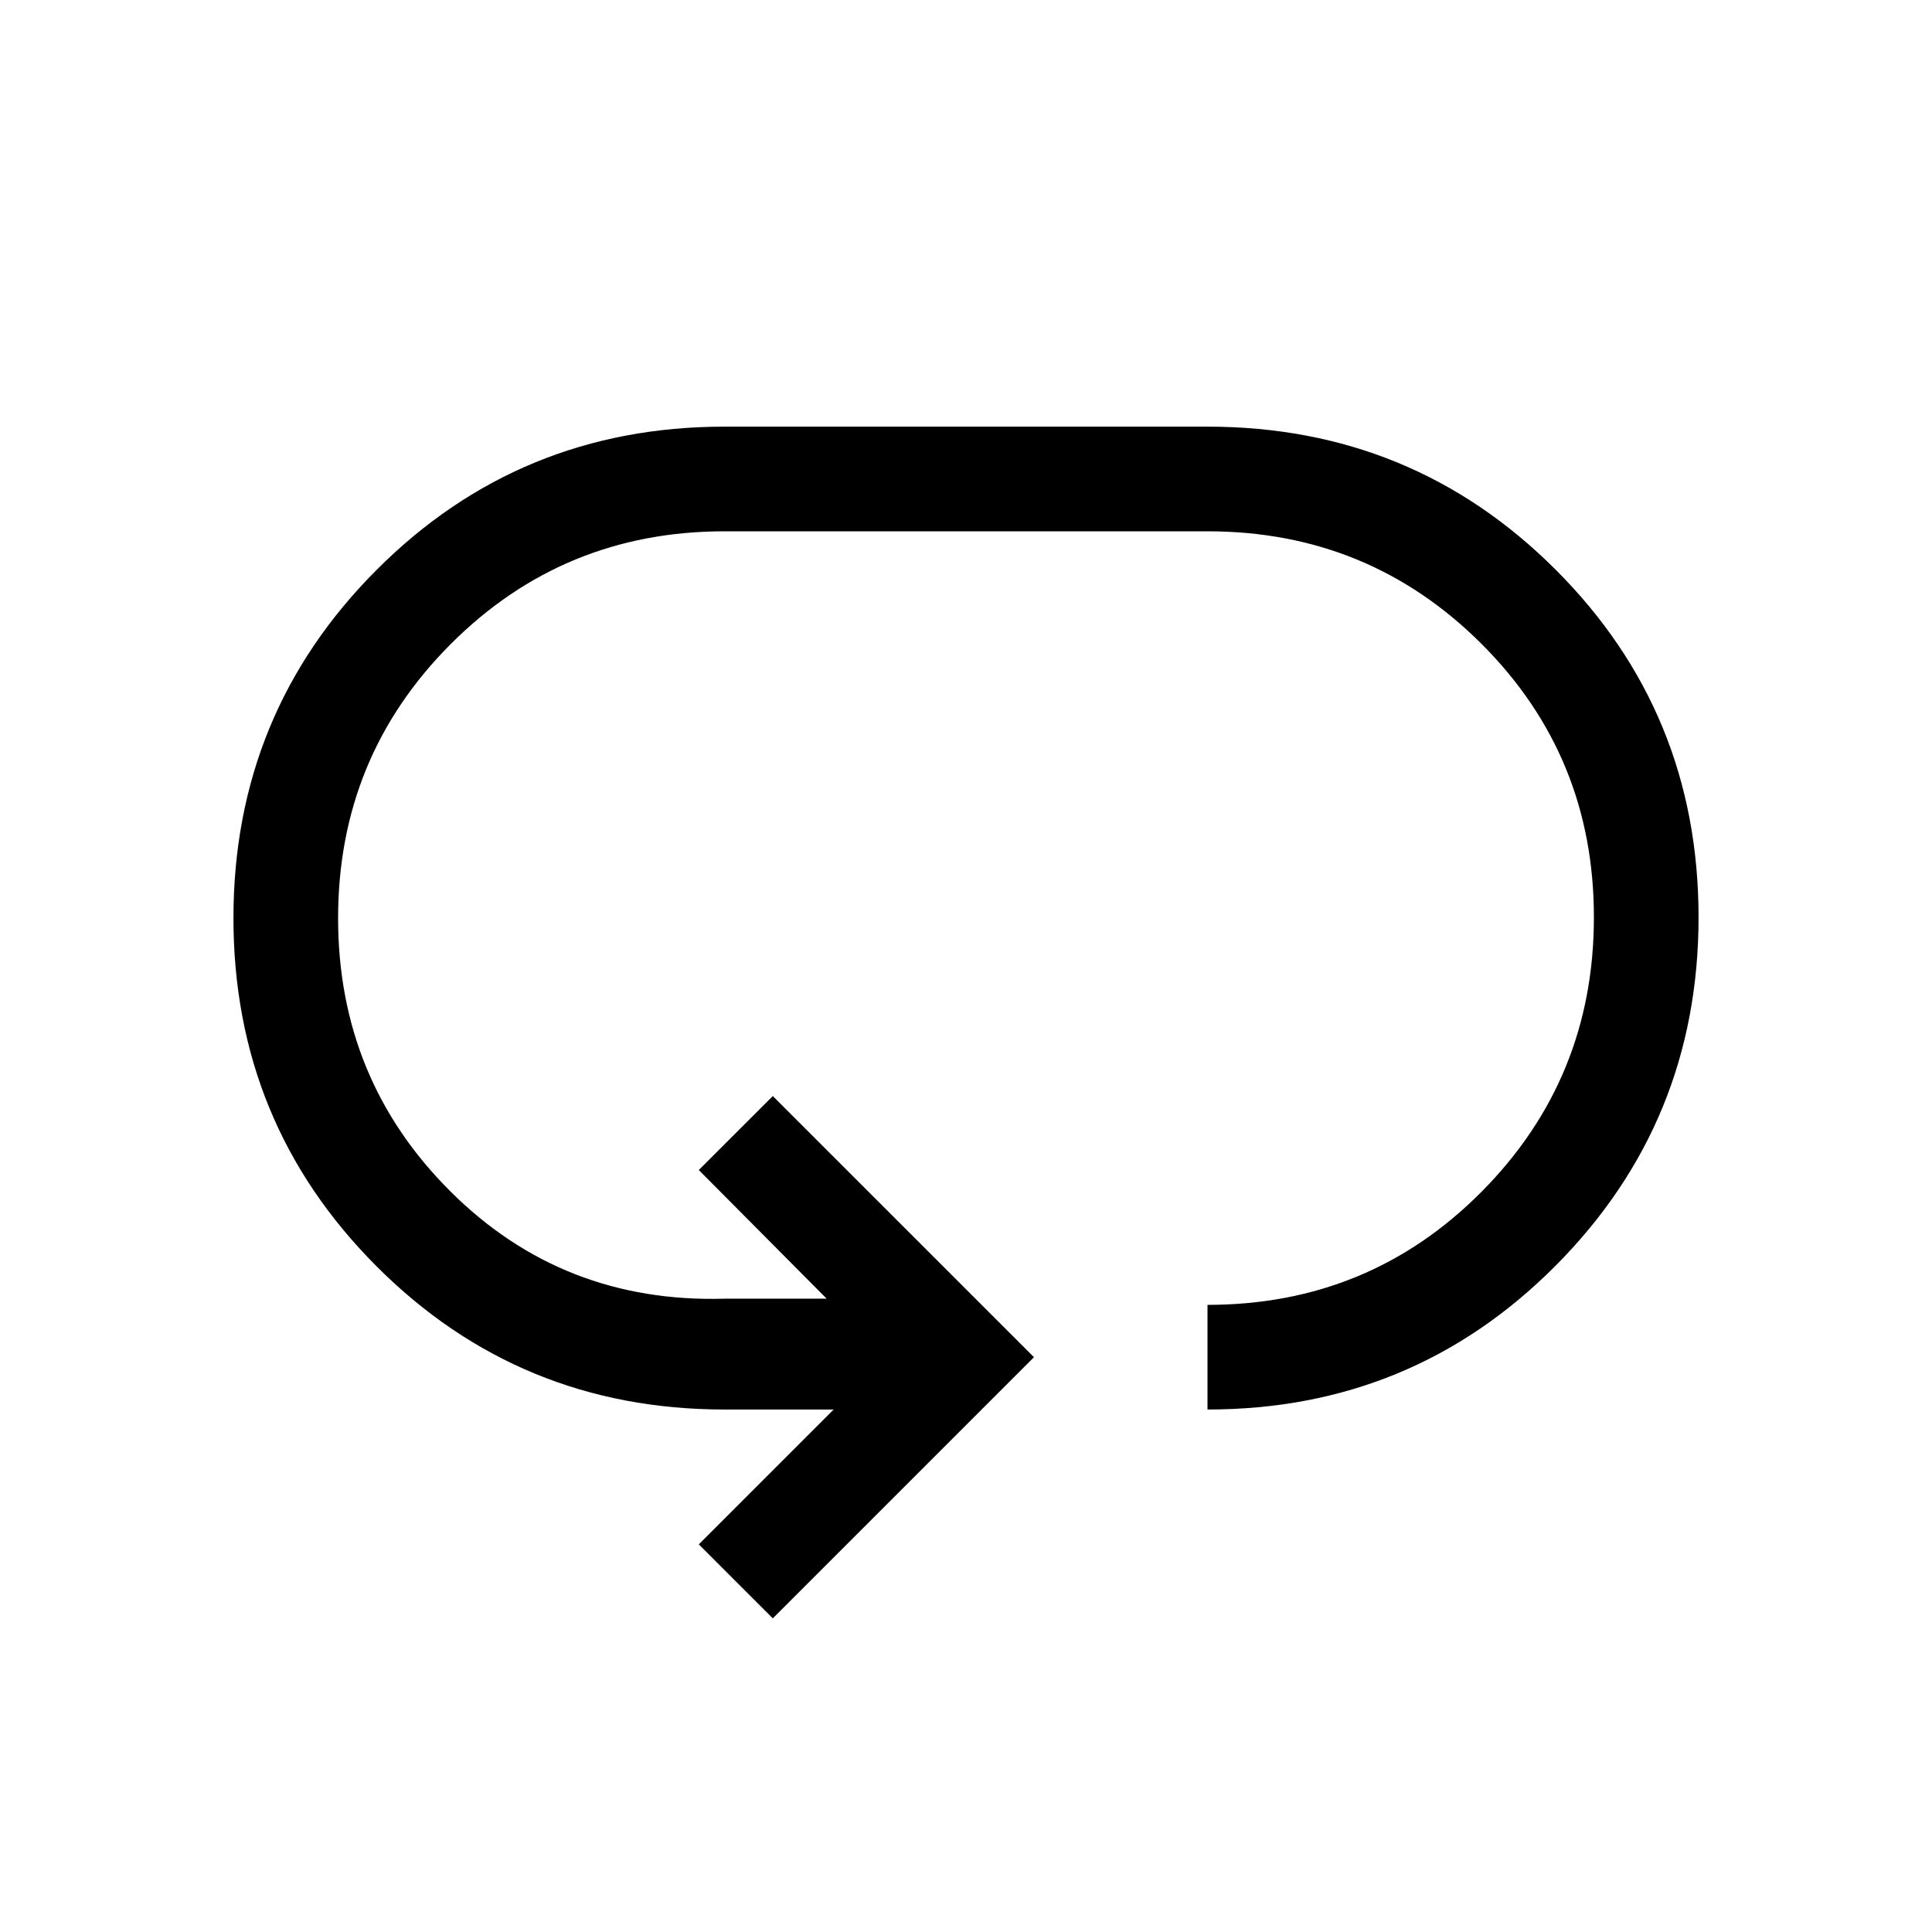
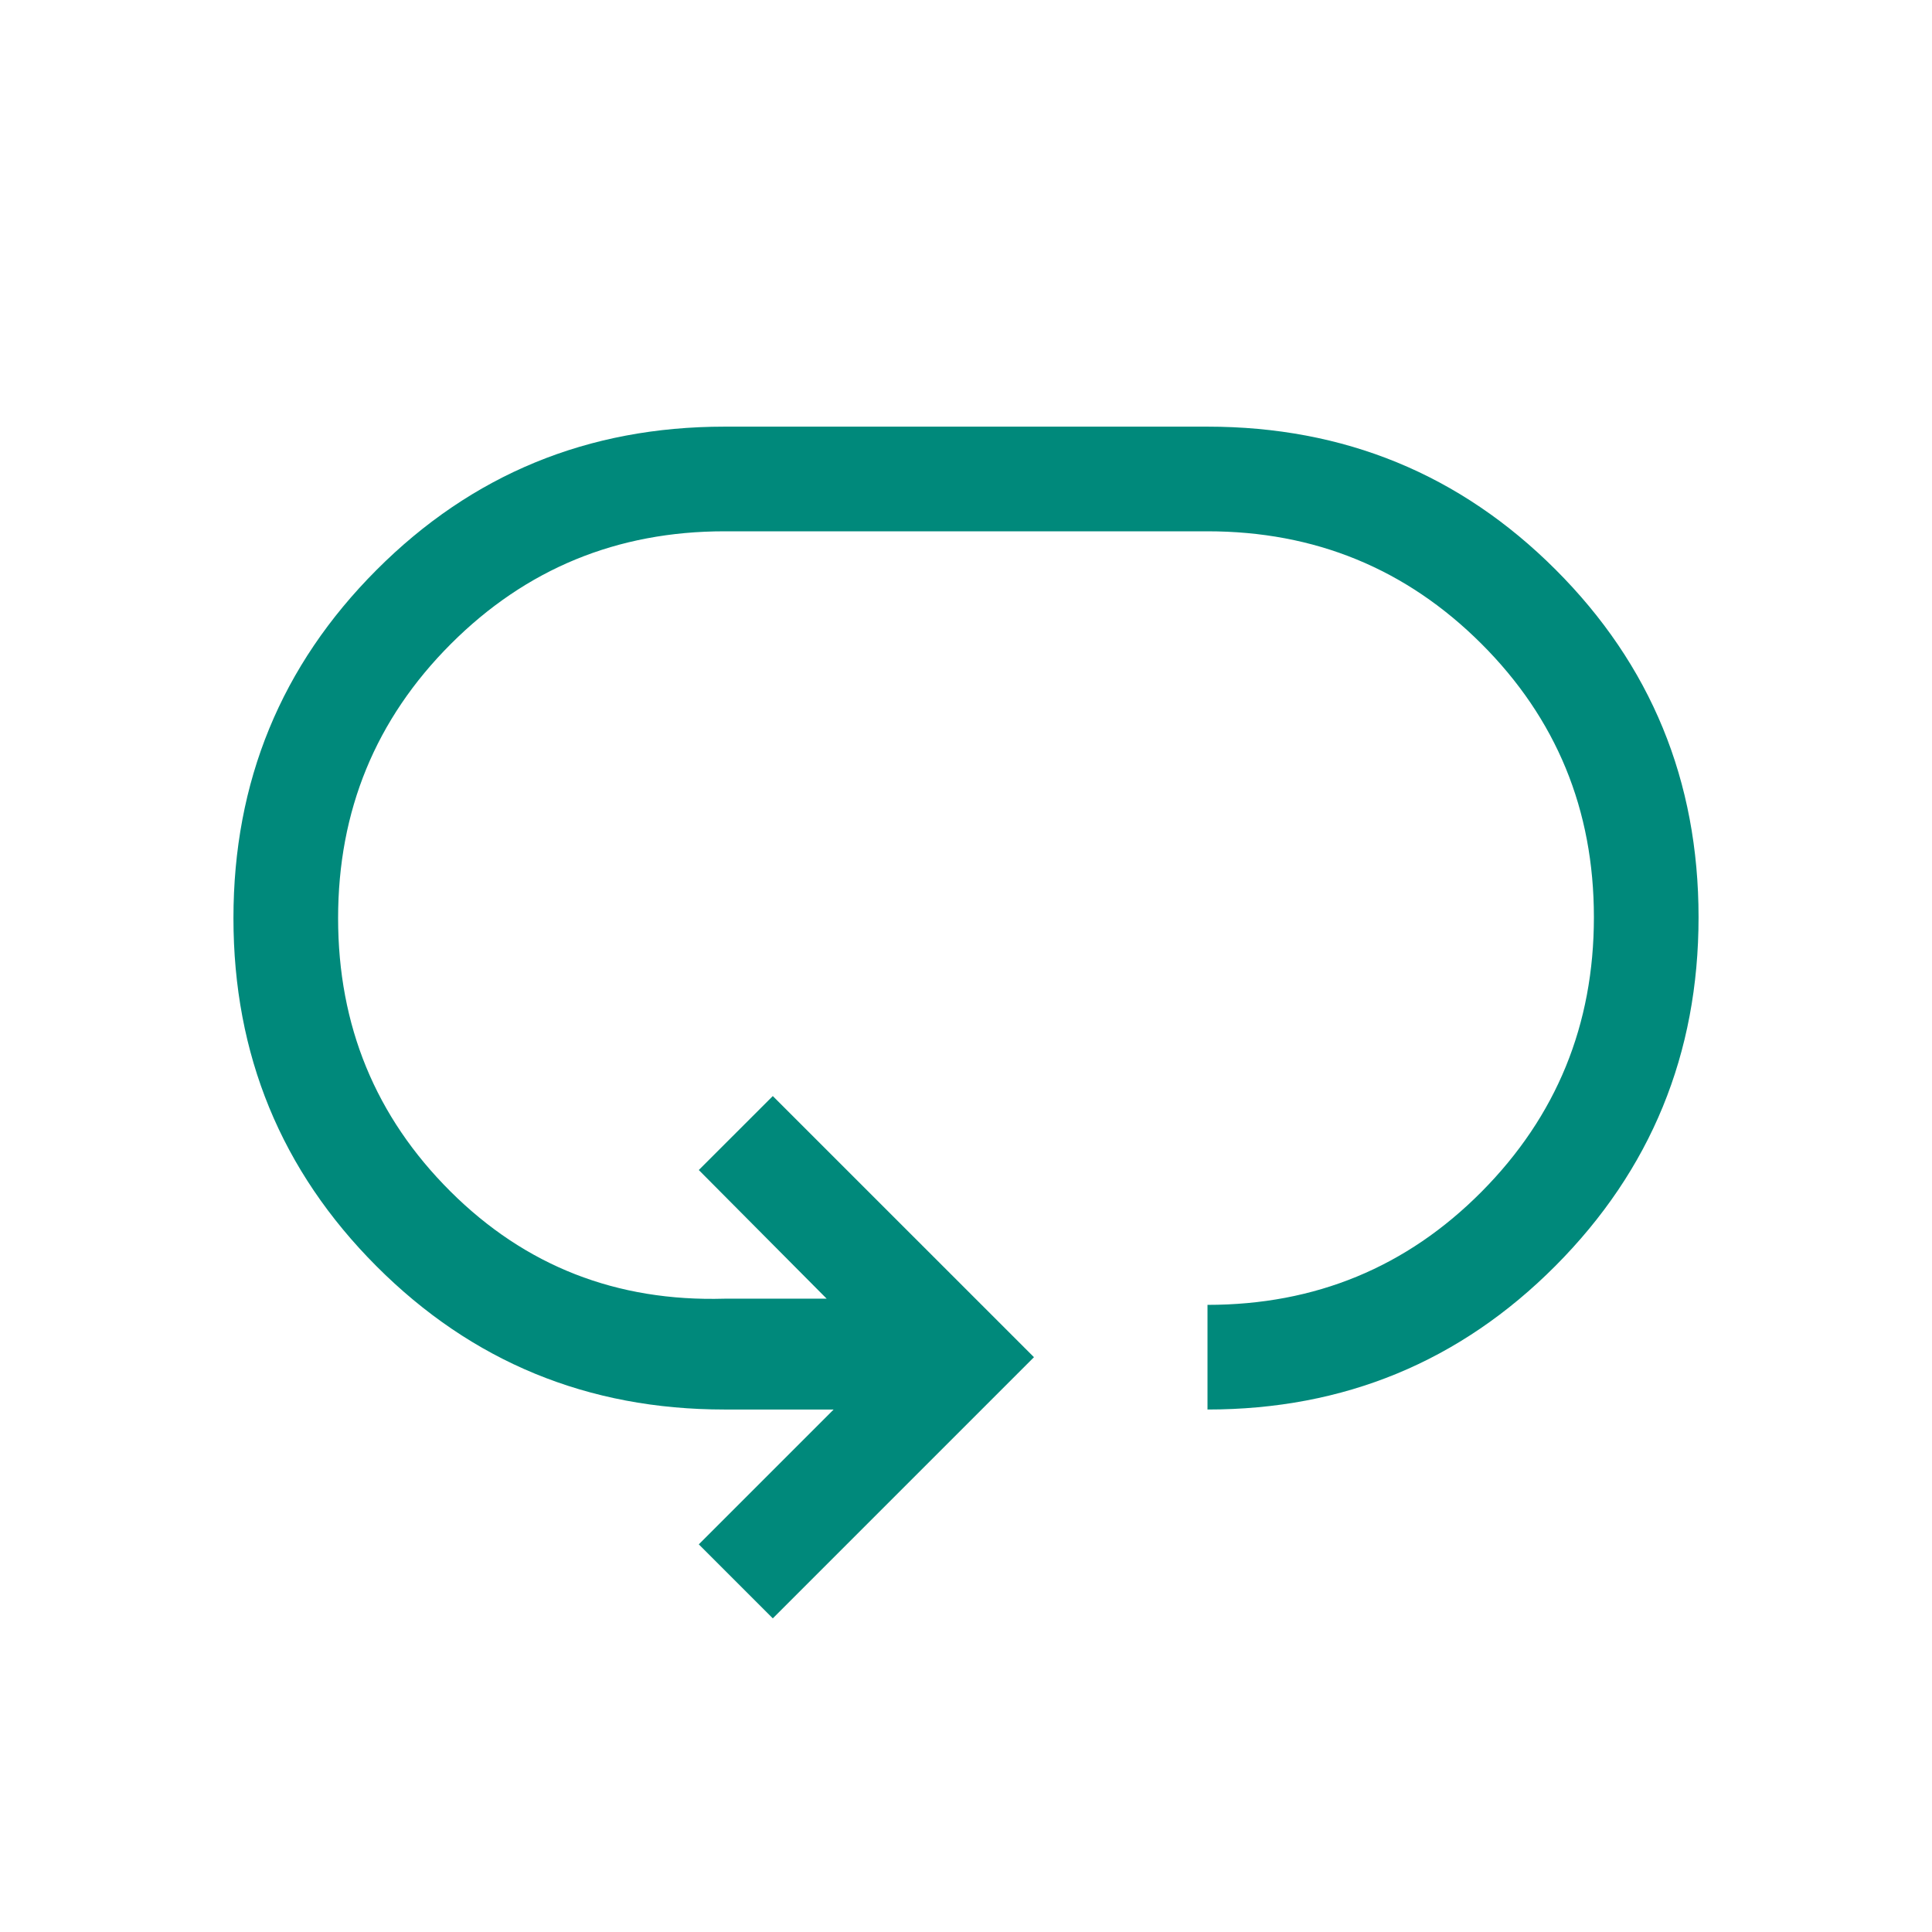
- <svg xmlns="http://www.w3.org/2000/svg" height="20px" viewBox="0 -960 960 960" width="20px" fill="#000">
+ <svg xmlns="http://www.w3.org/2000/svg" height="20px" viewBox="0 -960 960 960" width="20px" fill="#00897b">
  <path d="m384-155.85-36.77-36.77 67-67H360q-101.85 0-172.93-71.2Q116-402.02 116-503.78t71.07-172.99Q258.15-748 360-748h240q101.85 0 172.93 71.01Q844-605.98 844-504.22t-71.07 173.18Q701.85-259.62 600-259.62v-52q80.38 0 136.19-56.22Q792-424.07 792-504.23q0-80.15-55.97-135.96T600-696H360q-80.06 0-136.03 56.03Q168-583.93 168-503.77q0 80.15 55.81 135.77 55.81 55.62 136.19 53.31h50.77l-63.54-63.93L384-415.38l129.77 129.76L384-155.85Z" />
</svg>
